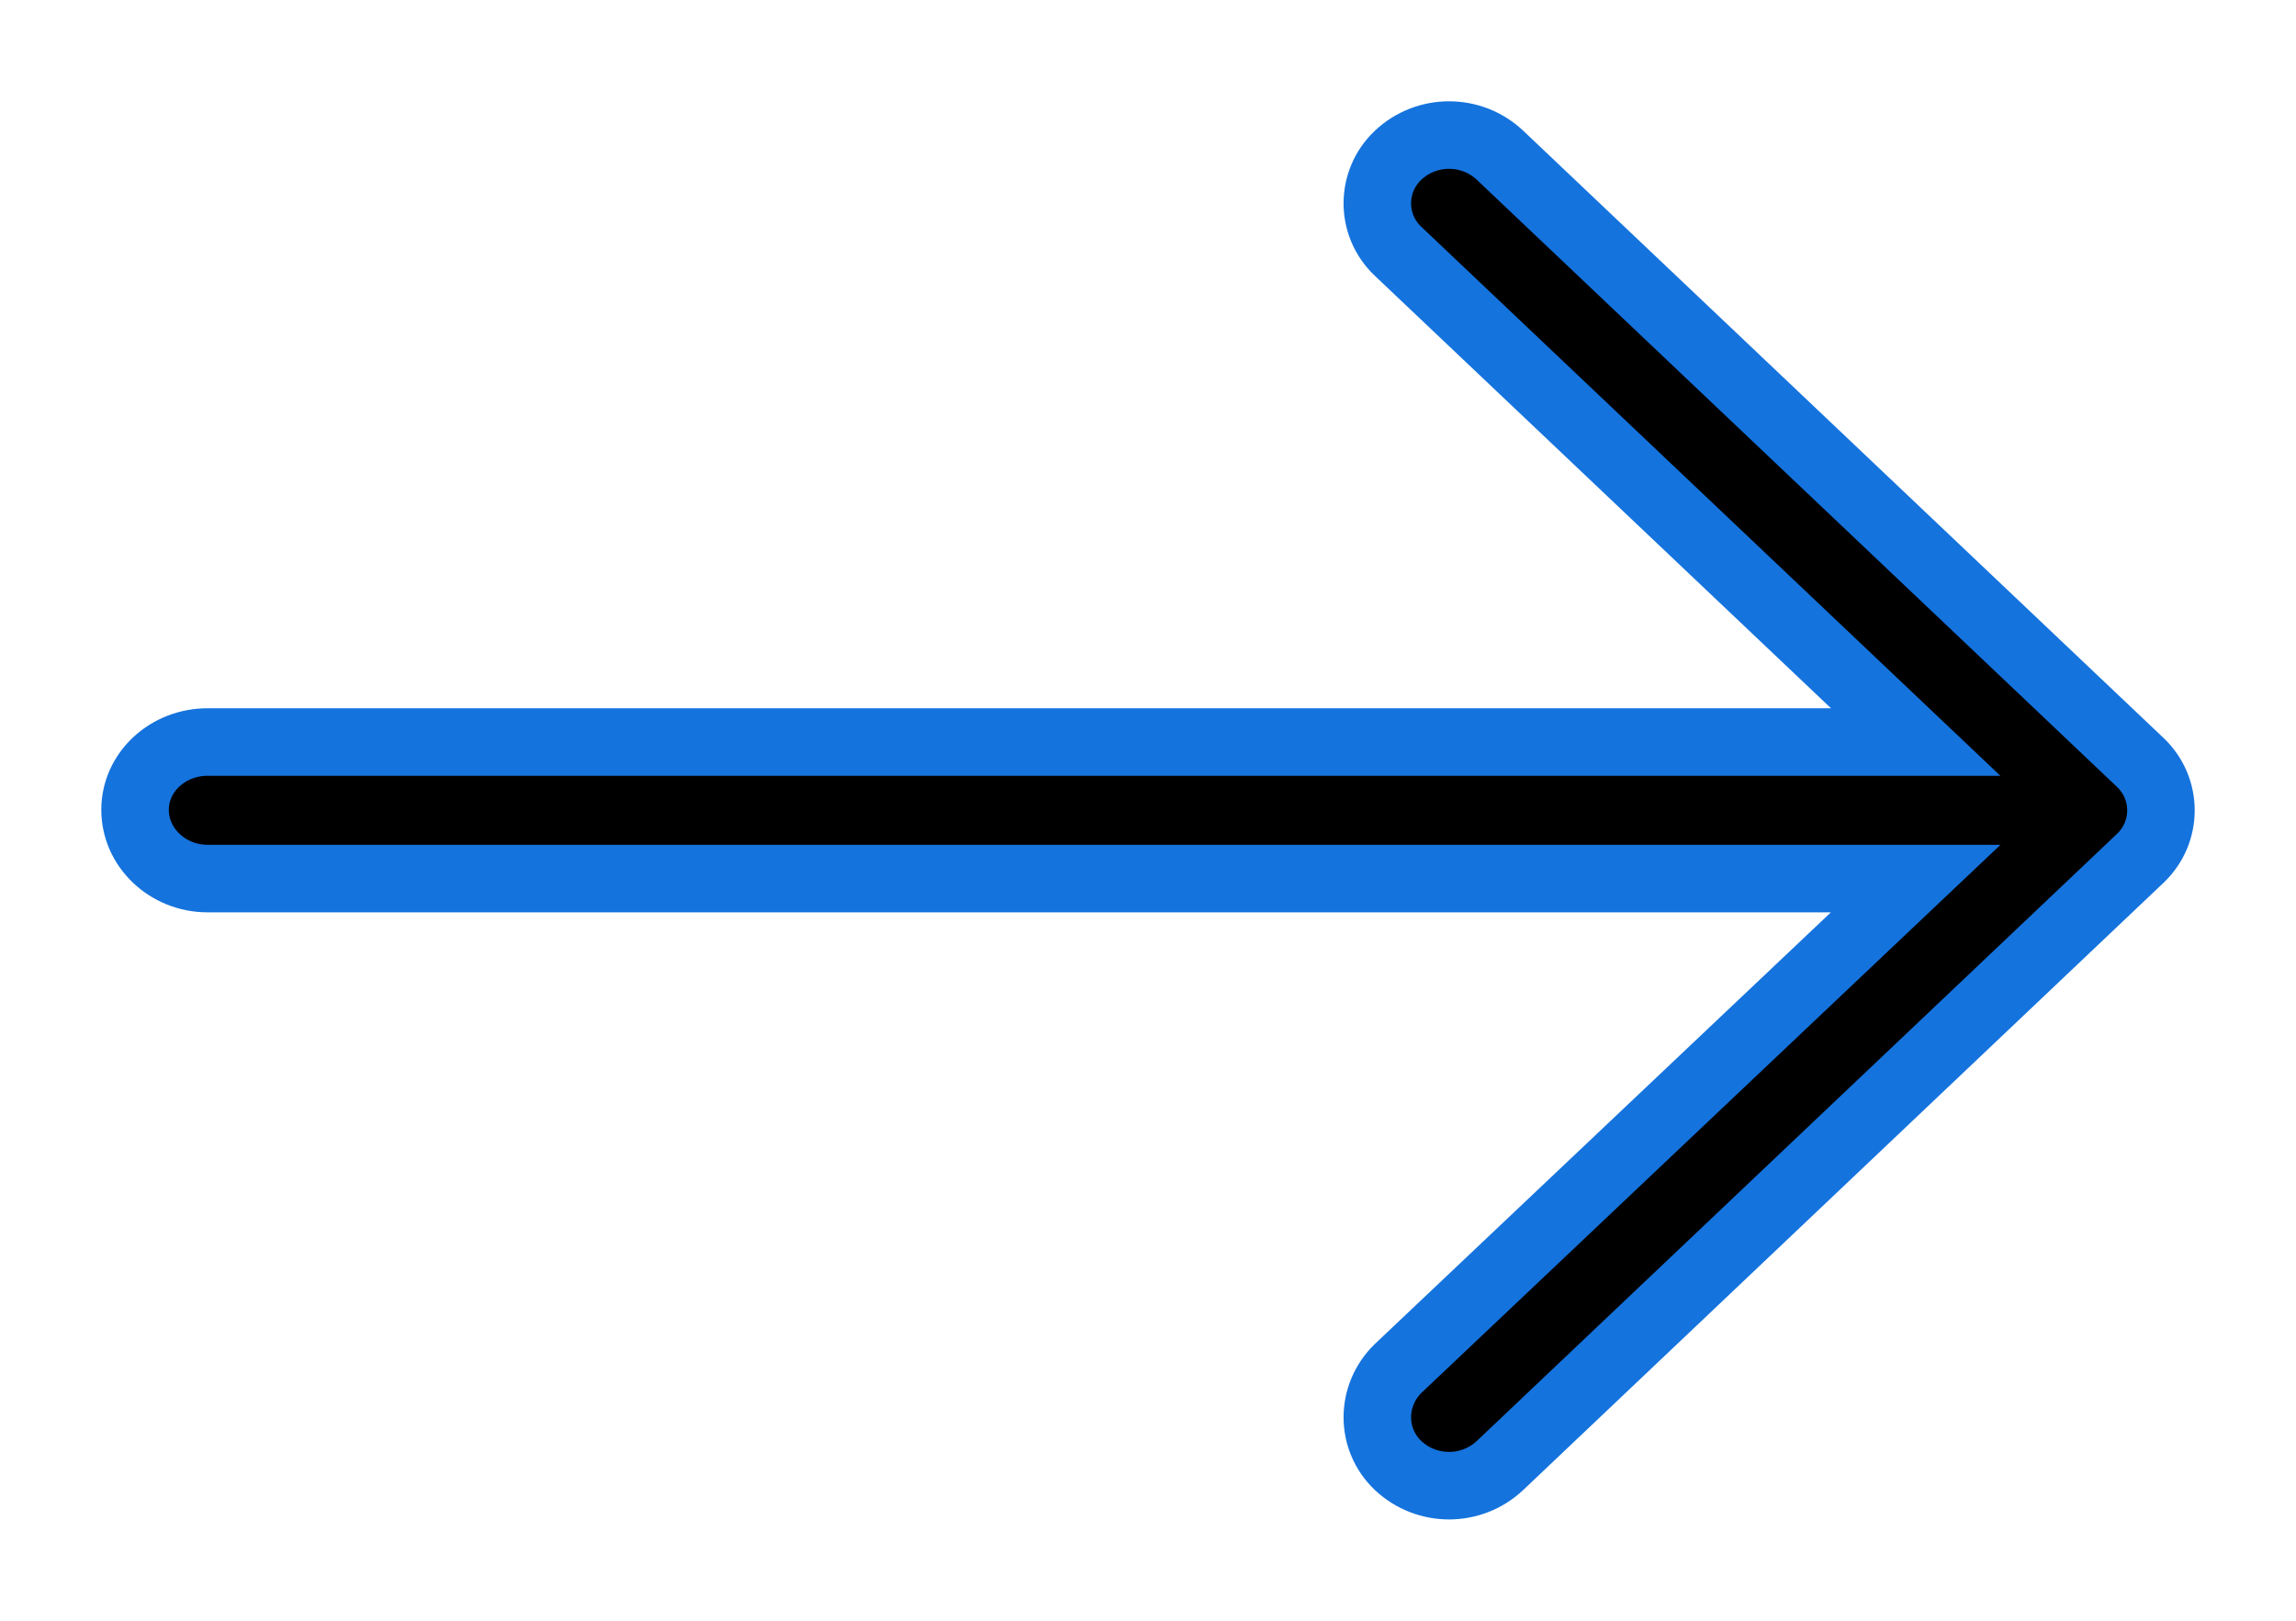
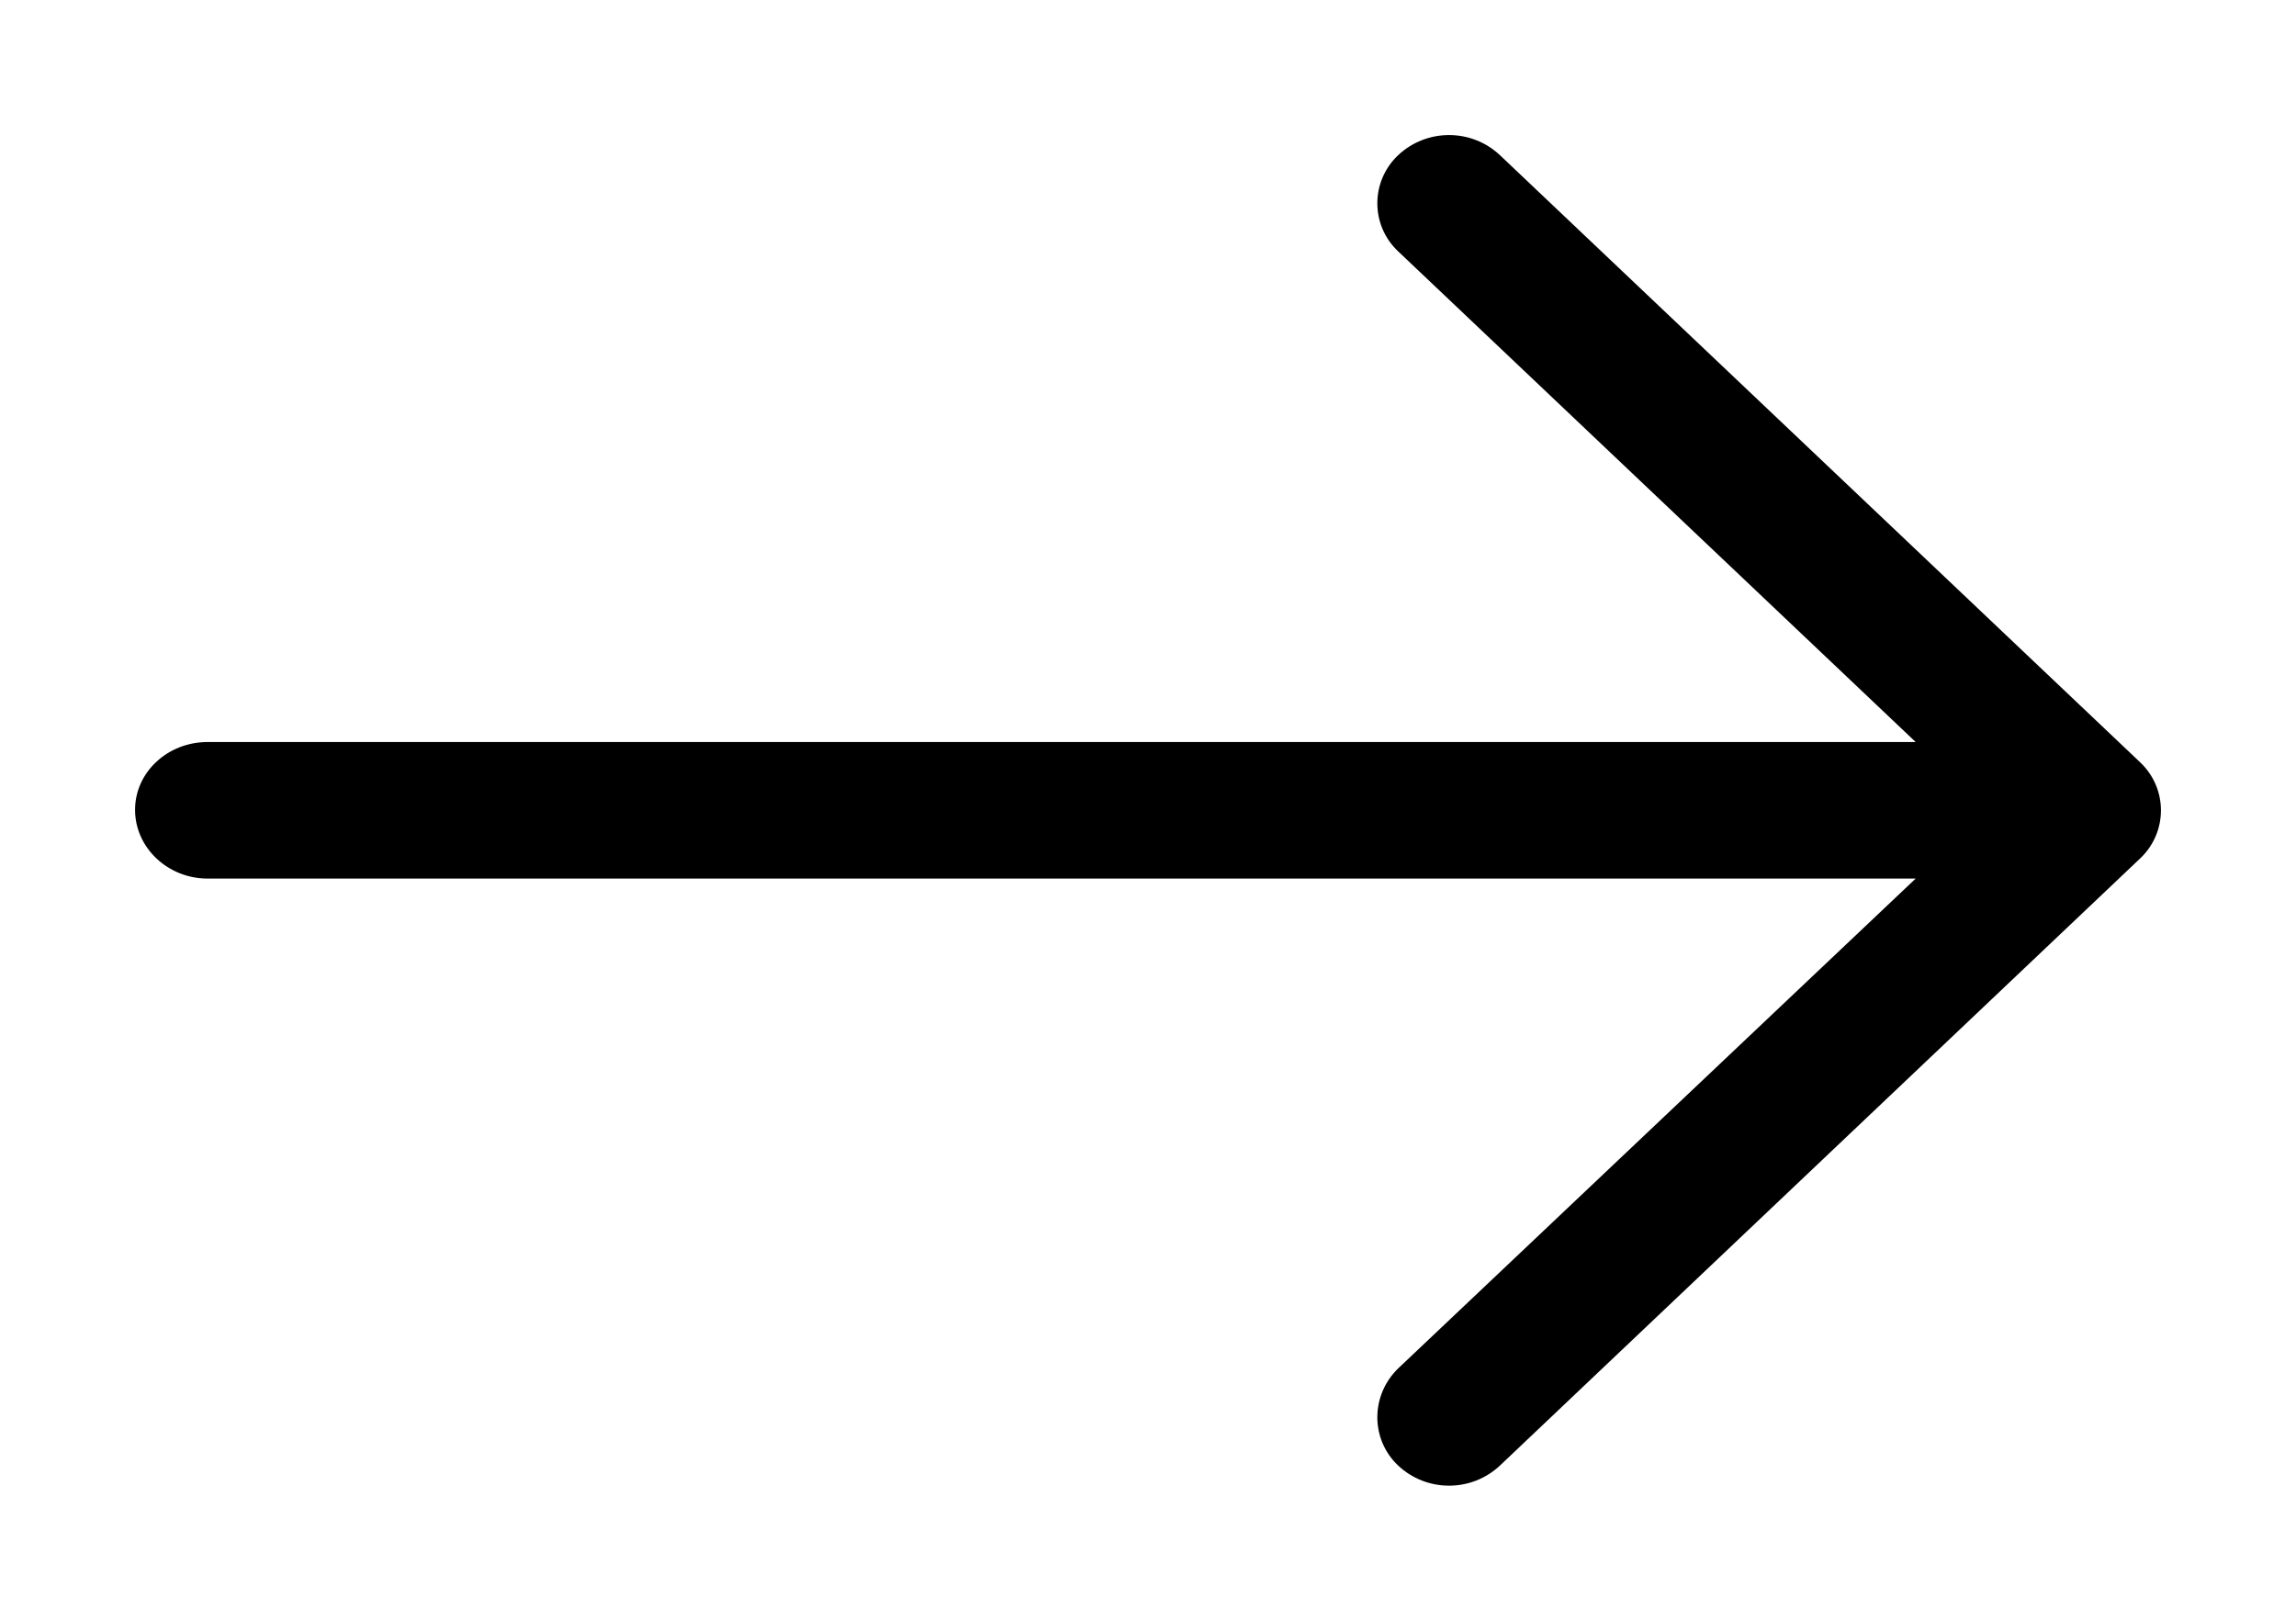
<svg xmlns="http://www.w3.org/2000/svg" width="17px" height="12px" viewBox="0 0 17 12" version="1.1">
-   <g id="Master-Subpage---Approved" stroke="none" stroke-width="1" fill="" fill-rule="evenodd">
-     <g id="Master-Sub---Image" transform="translate(-453, -2163)" fill="" fill-rule="nonzero" stroke="#1573DD" stroke-width="0.5">
+   <g id="Master-Subpage---Approved" stroke="" stroke-width="1" fill="" fill-rule="evenodd">
+     <g id="Master-Sub---Image" transform="translate(-453, -2163)" fill="" fill-rule="nonzero" stroke="" stroke-width="0.5">
      <g id="Group-8" transform="translate(157, 2080)">
        <path d="M301.893,84.15 C302.105,83.95 302.437,83.95 302.649,84.15 C302.853,84.344 302.853,84.667 302.649,84.86 L298.816,88.494 L311.463,88.494 C311.758,88.494 312,88.717 312,88.996 C312,89.276 311.758,89.505 311.463,89.505 L298.816,89.505 L302.649,93.133 C302.853,93.333 302.853,93.656 302.649,93.85 C302.437,94.05 302.105,94.05 301.893,93.85 L297.153,89.355 C296.949,89.161 296.949,88.839 297.153,88.645 L301.893,84.15 Z" id="Shape-Copy" transform="translate(304.5, 89) scale(-1, 1) translate(-304.5, -89) " />
      </g>
    </g>
  </g>
</svg>
